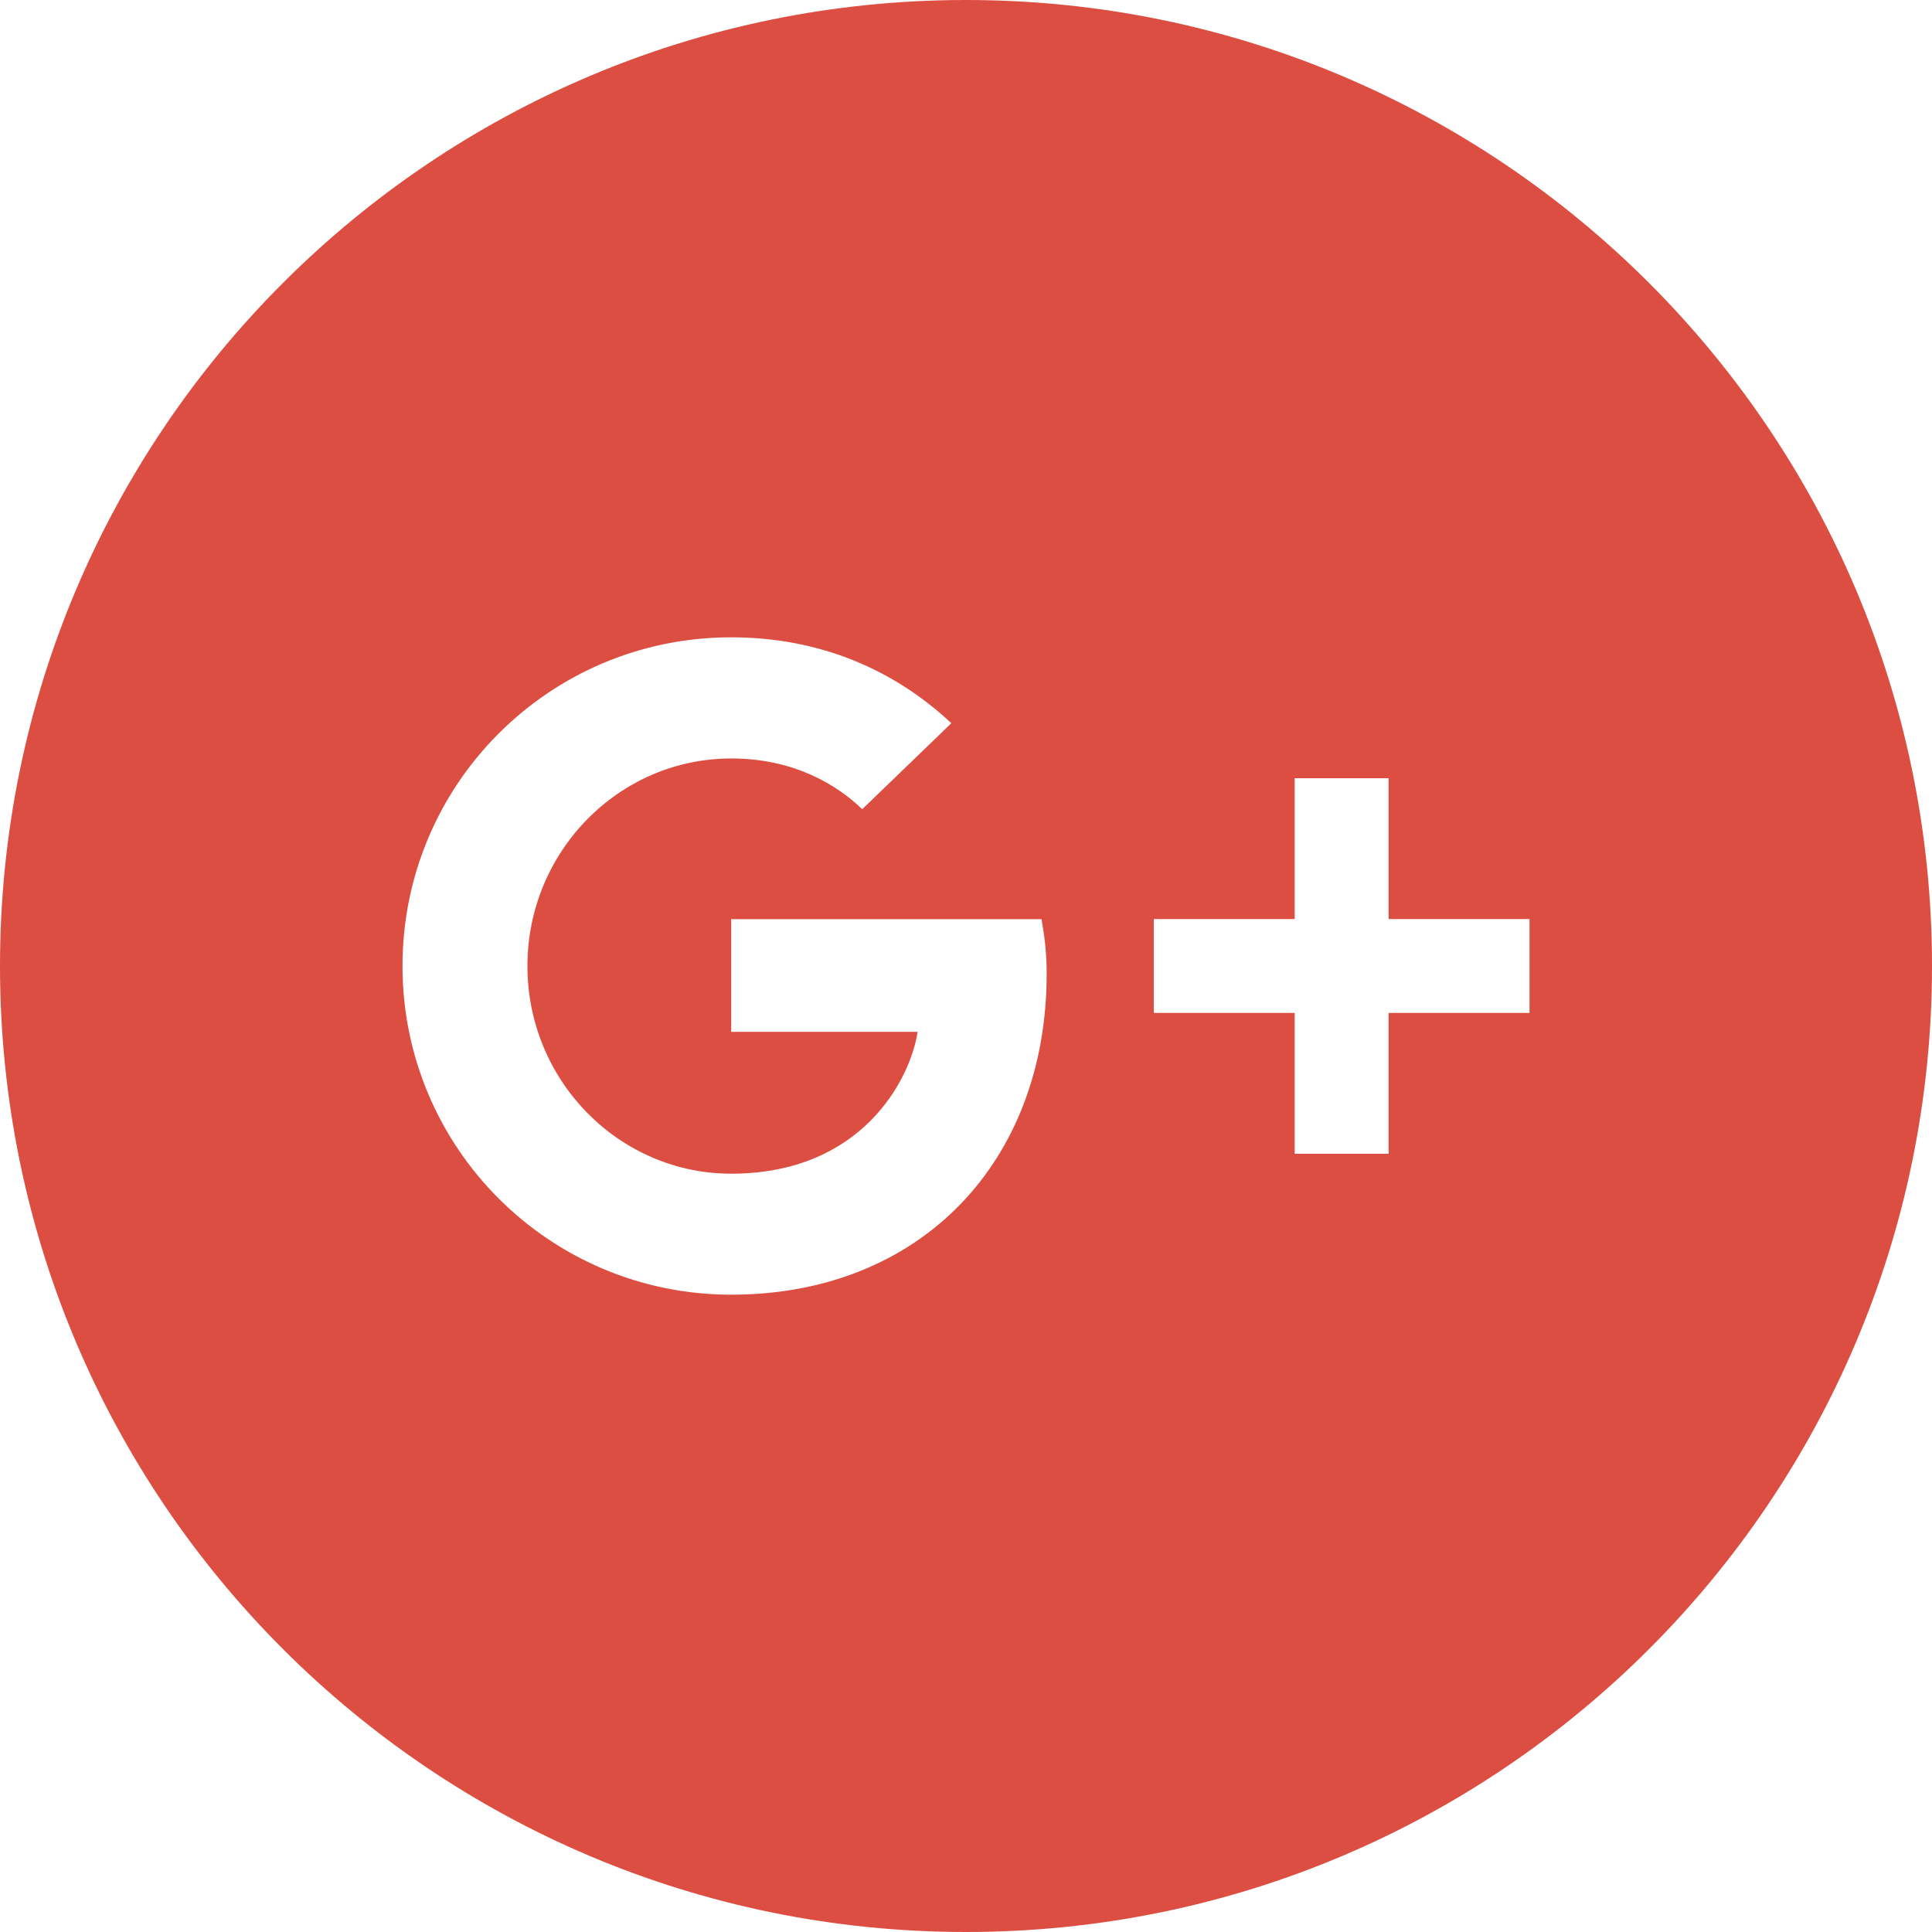
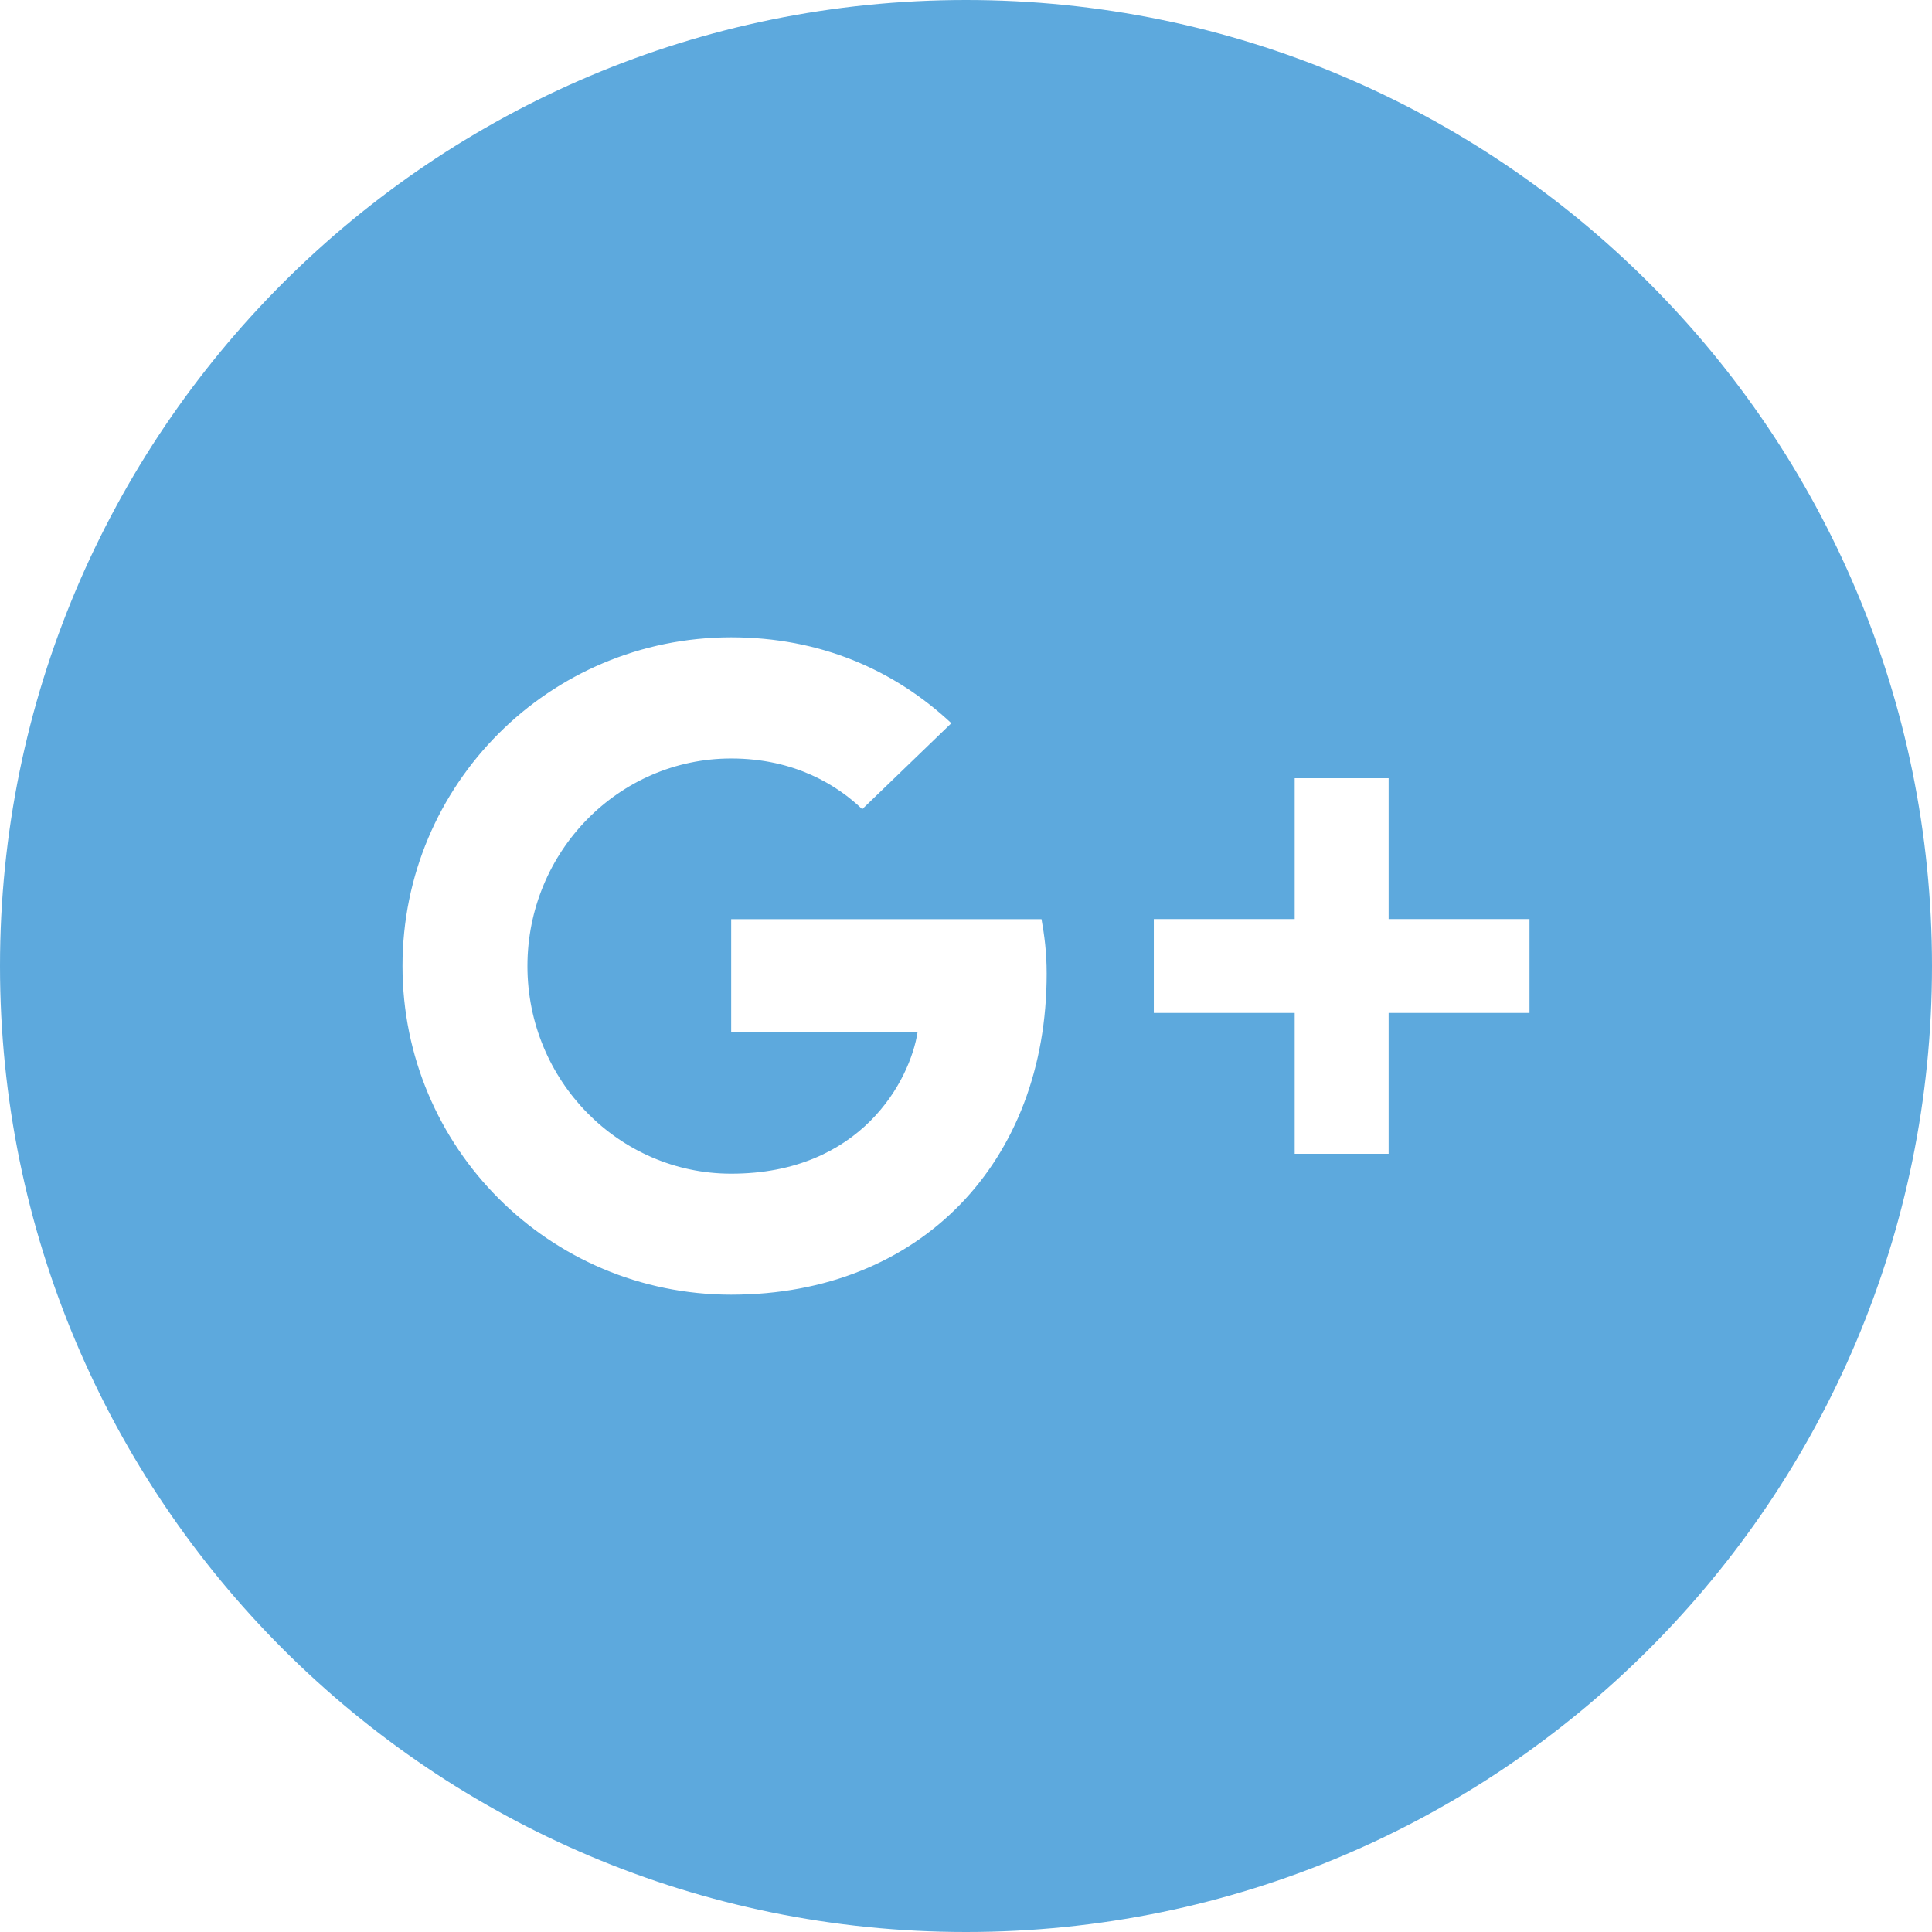
<svg xmlns="http://www.w3.org/2000/svg" style="width: 36px; height: 36px" viewBox="0 0 24 24">
-   <path fill="#dd4e42ff" d="M12 0c-6.627 0-12 5.373-12 12s5.373 12 12 12 12-5.373 12-12-5.373-12-12-12zm-2.917 16.083c-2.258 0-4.083-1.825-4.083-4.083s1.825-4.083 4.083-4.083c1.103 0 2.024.402 2.735 1.067l-1.107 1.068c-.304-.292-.834-.63-1.628-.63-1.394 0-2.531 1.155-2.531 2.579 0 1.424 1.138 2.579 2.531 2.579 1.616 0 2.224-1.162 2.316-1.762h-2.316v-1.4h3.855c.036.204.064.408.064.677.001 2.332-1.563 3.988-3.919 3.988zm9.917-3.5h-1.75v1.75h-1.167v-1.75h-1.75v-1.166h1.75v-1.75h1.167v1.75h1.75v1.166z" />
+   <path fill="#5da9ddff" d="M12 0c-6.627 0-12 5.373-12 12s5.373 12 12 12 12-5.373 12-12-5.373-12-12-12zm-2.917 16.083c-2.258 0-4.083-1.825-4.083-4.083s1.825-4.083 4.083-4.083c1.103 0 2.024.402 2.735 1.067l-1.107 1.068c-.304-.292-.834-.63-1.628-.63-1.394 0-2.531 1.155-2.531 2.579 0 1.424 1.138 2.579 2.531 2.579 1.616 0 2.224-1.162 2.316-1.762h-2.316v-1.4h3.855c.036.204.064.408.064.677.001 2.332-1.563 3.988-3.919 3.988zm9.917-3.5h-1.75v1.75h-1.167v-1.75h-1.75v-1.166h1.75v-1.75h1.167v1.75h1.75v1.166z" />
</svg>
